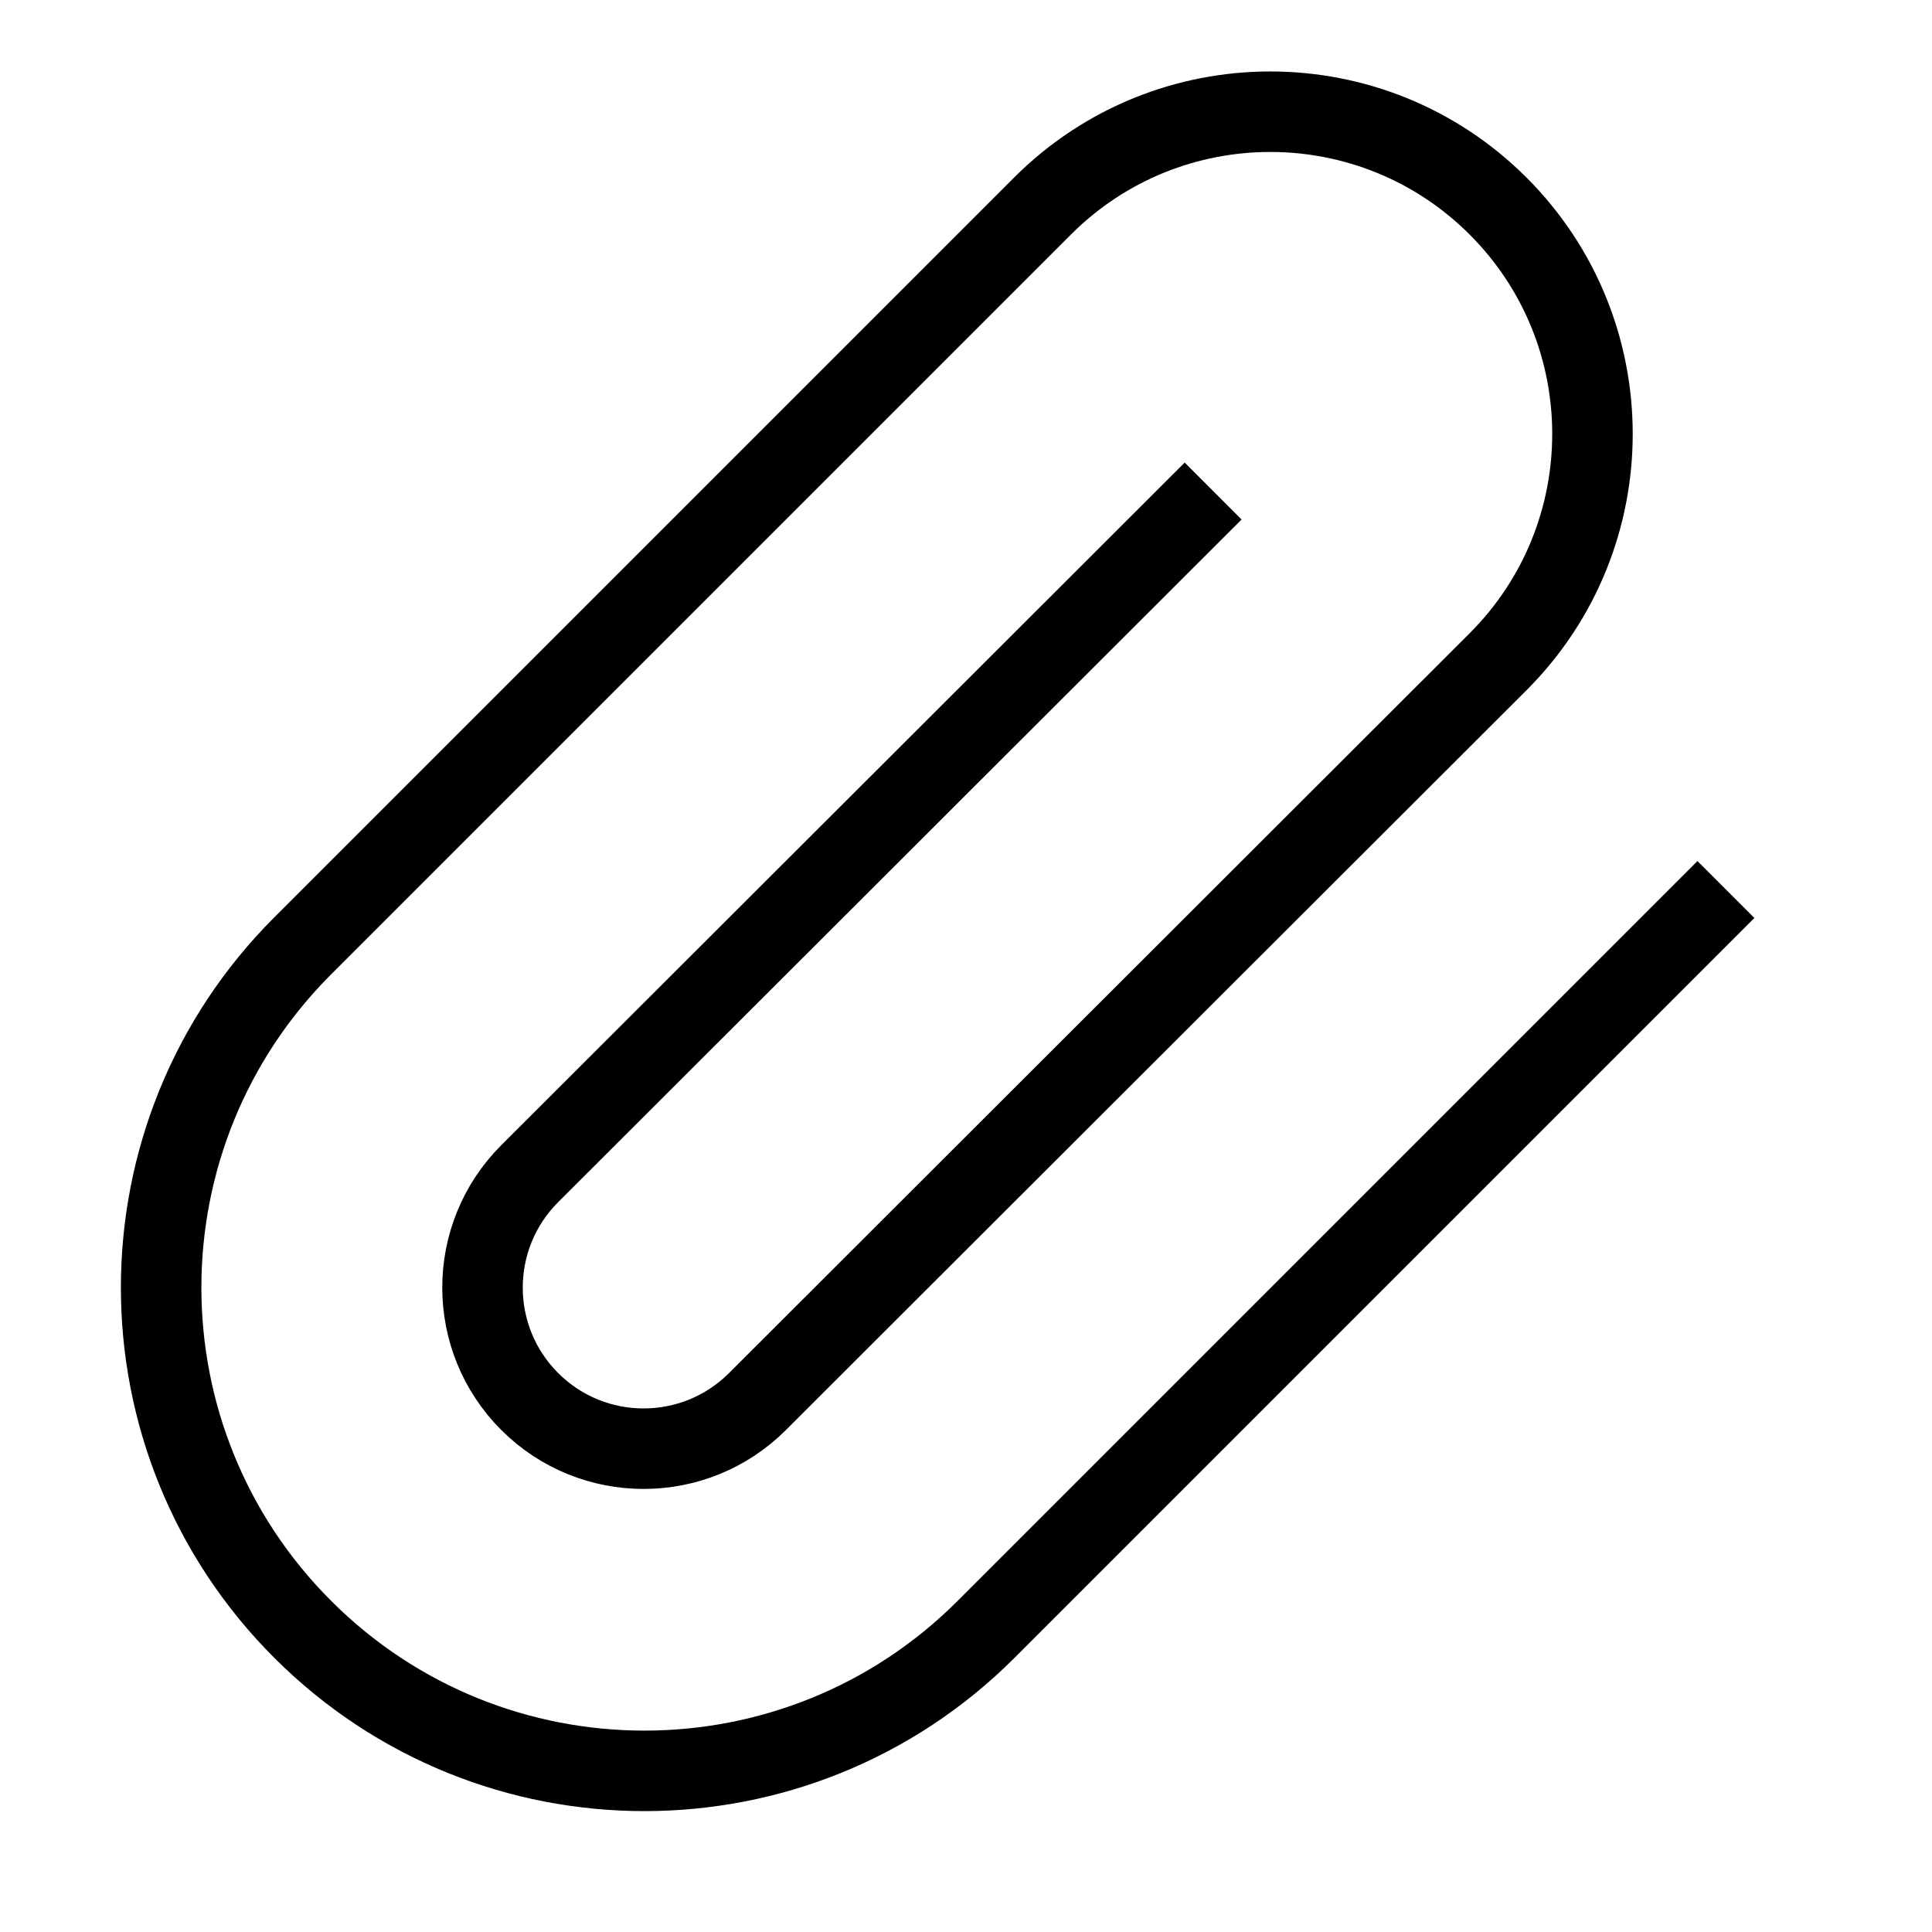
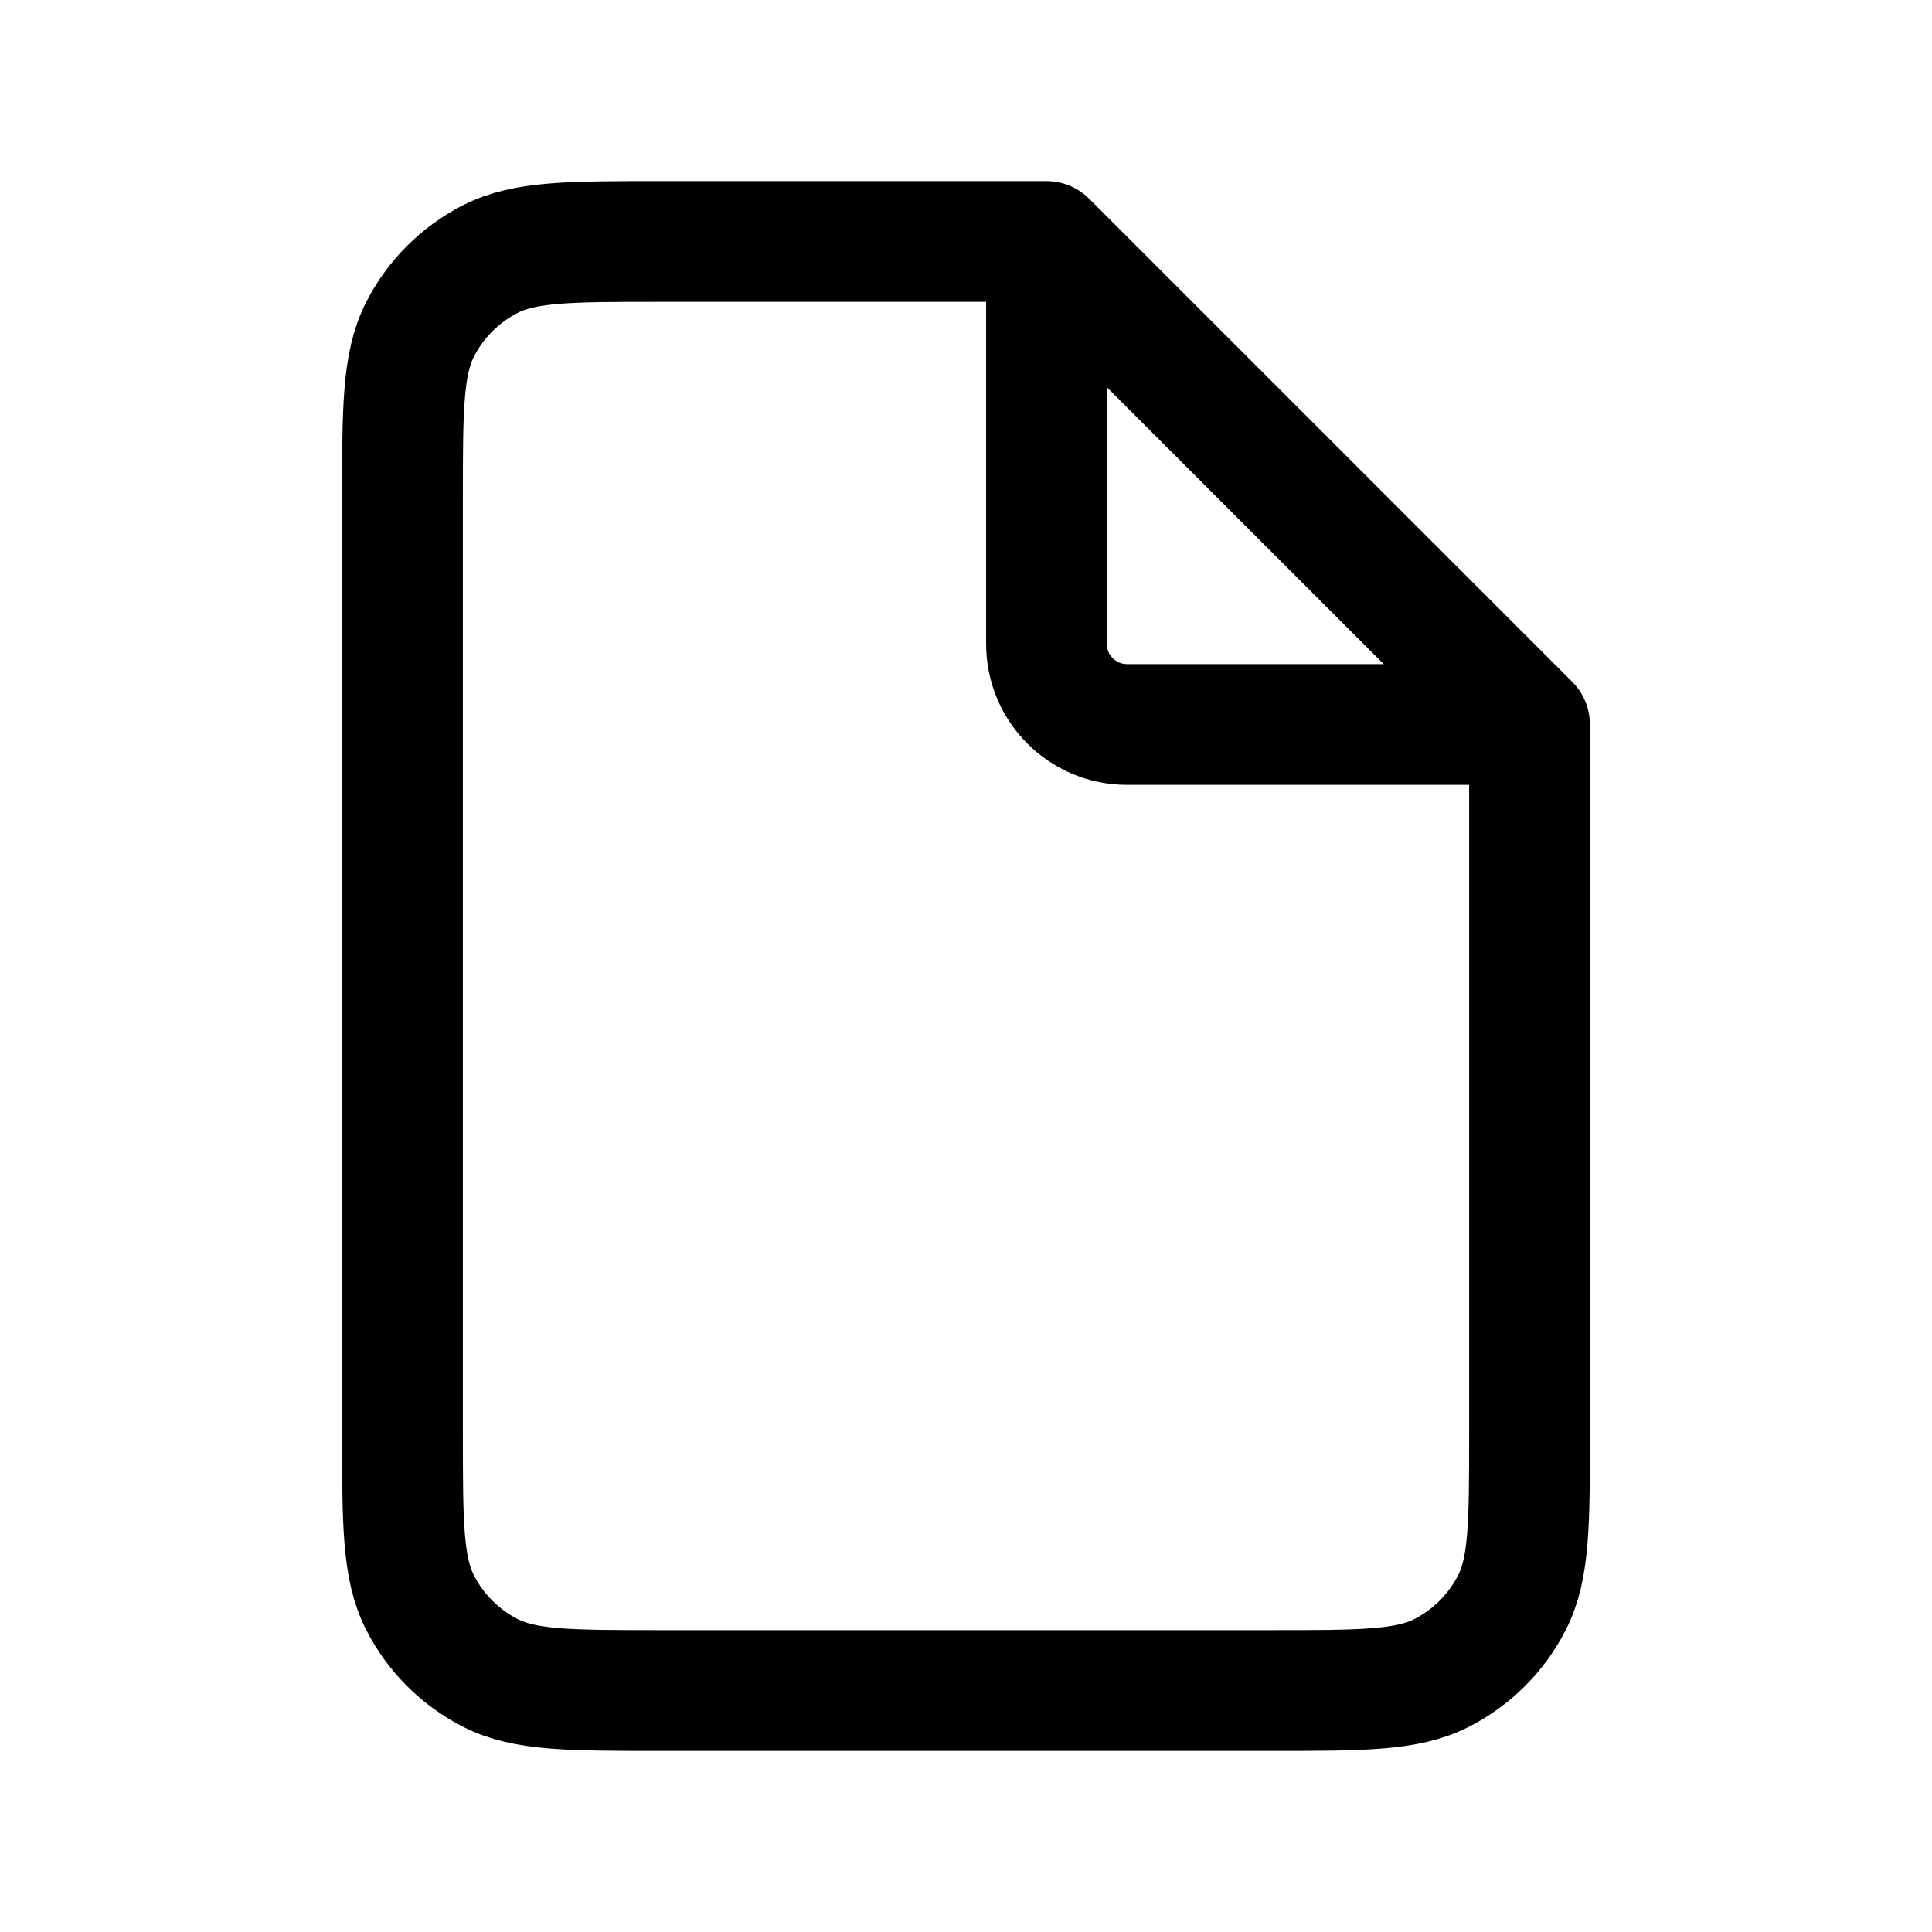
- <svg xmlns="http://www.w3.org/2000/svg" width="100" height="100" viewBox="0 0 24 24" fill="none" stroke="#000000" stroke-width="1" stroke-linecap="butt" stroke-linejoin="round">
-   <path d="M21.44 11.05l-9.19 9.19a6 6 0 0 1-8.49-8.49l9.19-9.19a4 4 0 0 1 5.66 5.66l-9.2 9.19a2 2 0 0 1-2.83-2.83l8.49-8.48" />
+ <svg viewBox="0 0 24 24">
+   <g>
+     <path d="M19 9V17.8C19 18.92 19 19.48 18.782 19.908C18.59 20.284 18.284 20.59 17.908 20.782C17.48           21 16.92 21 15.8 21H8.2C7.08 21 6.52 21 6.092 20.782C5.716 20.59 5.41 20.284 5.218           19.908C5 19.48 5 18.92 5 17.8V6.2C5 5.08 5 4.52 5.218 4.092C5.41 3.716 5.716 3.41           6.092 3.218C6.52 3 7.08 3 8.2 3H13M19 9L13 3M19 9H14C13.448 9 13 8.552 13 8V3" stroke="#000000" stroke-width="1.5" stroke-linecap="round" stroke-linejoin="round" fill="none" />
+   </g>
</svg>
